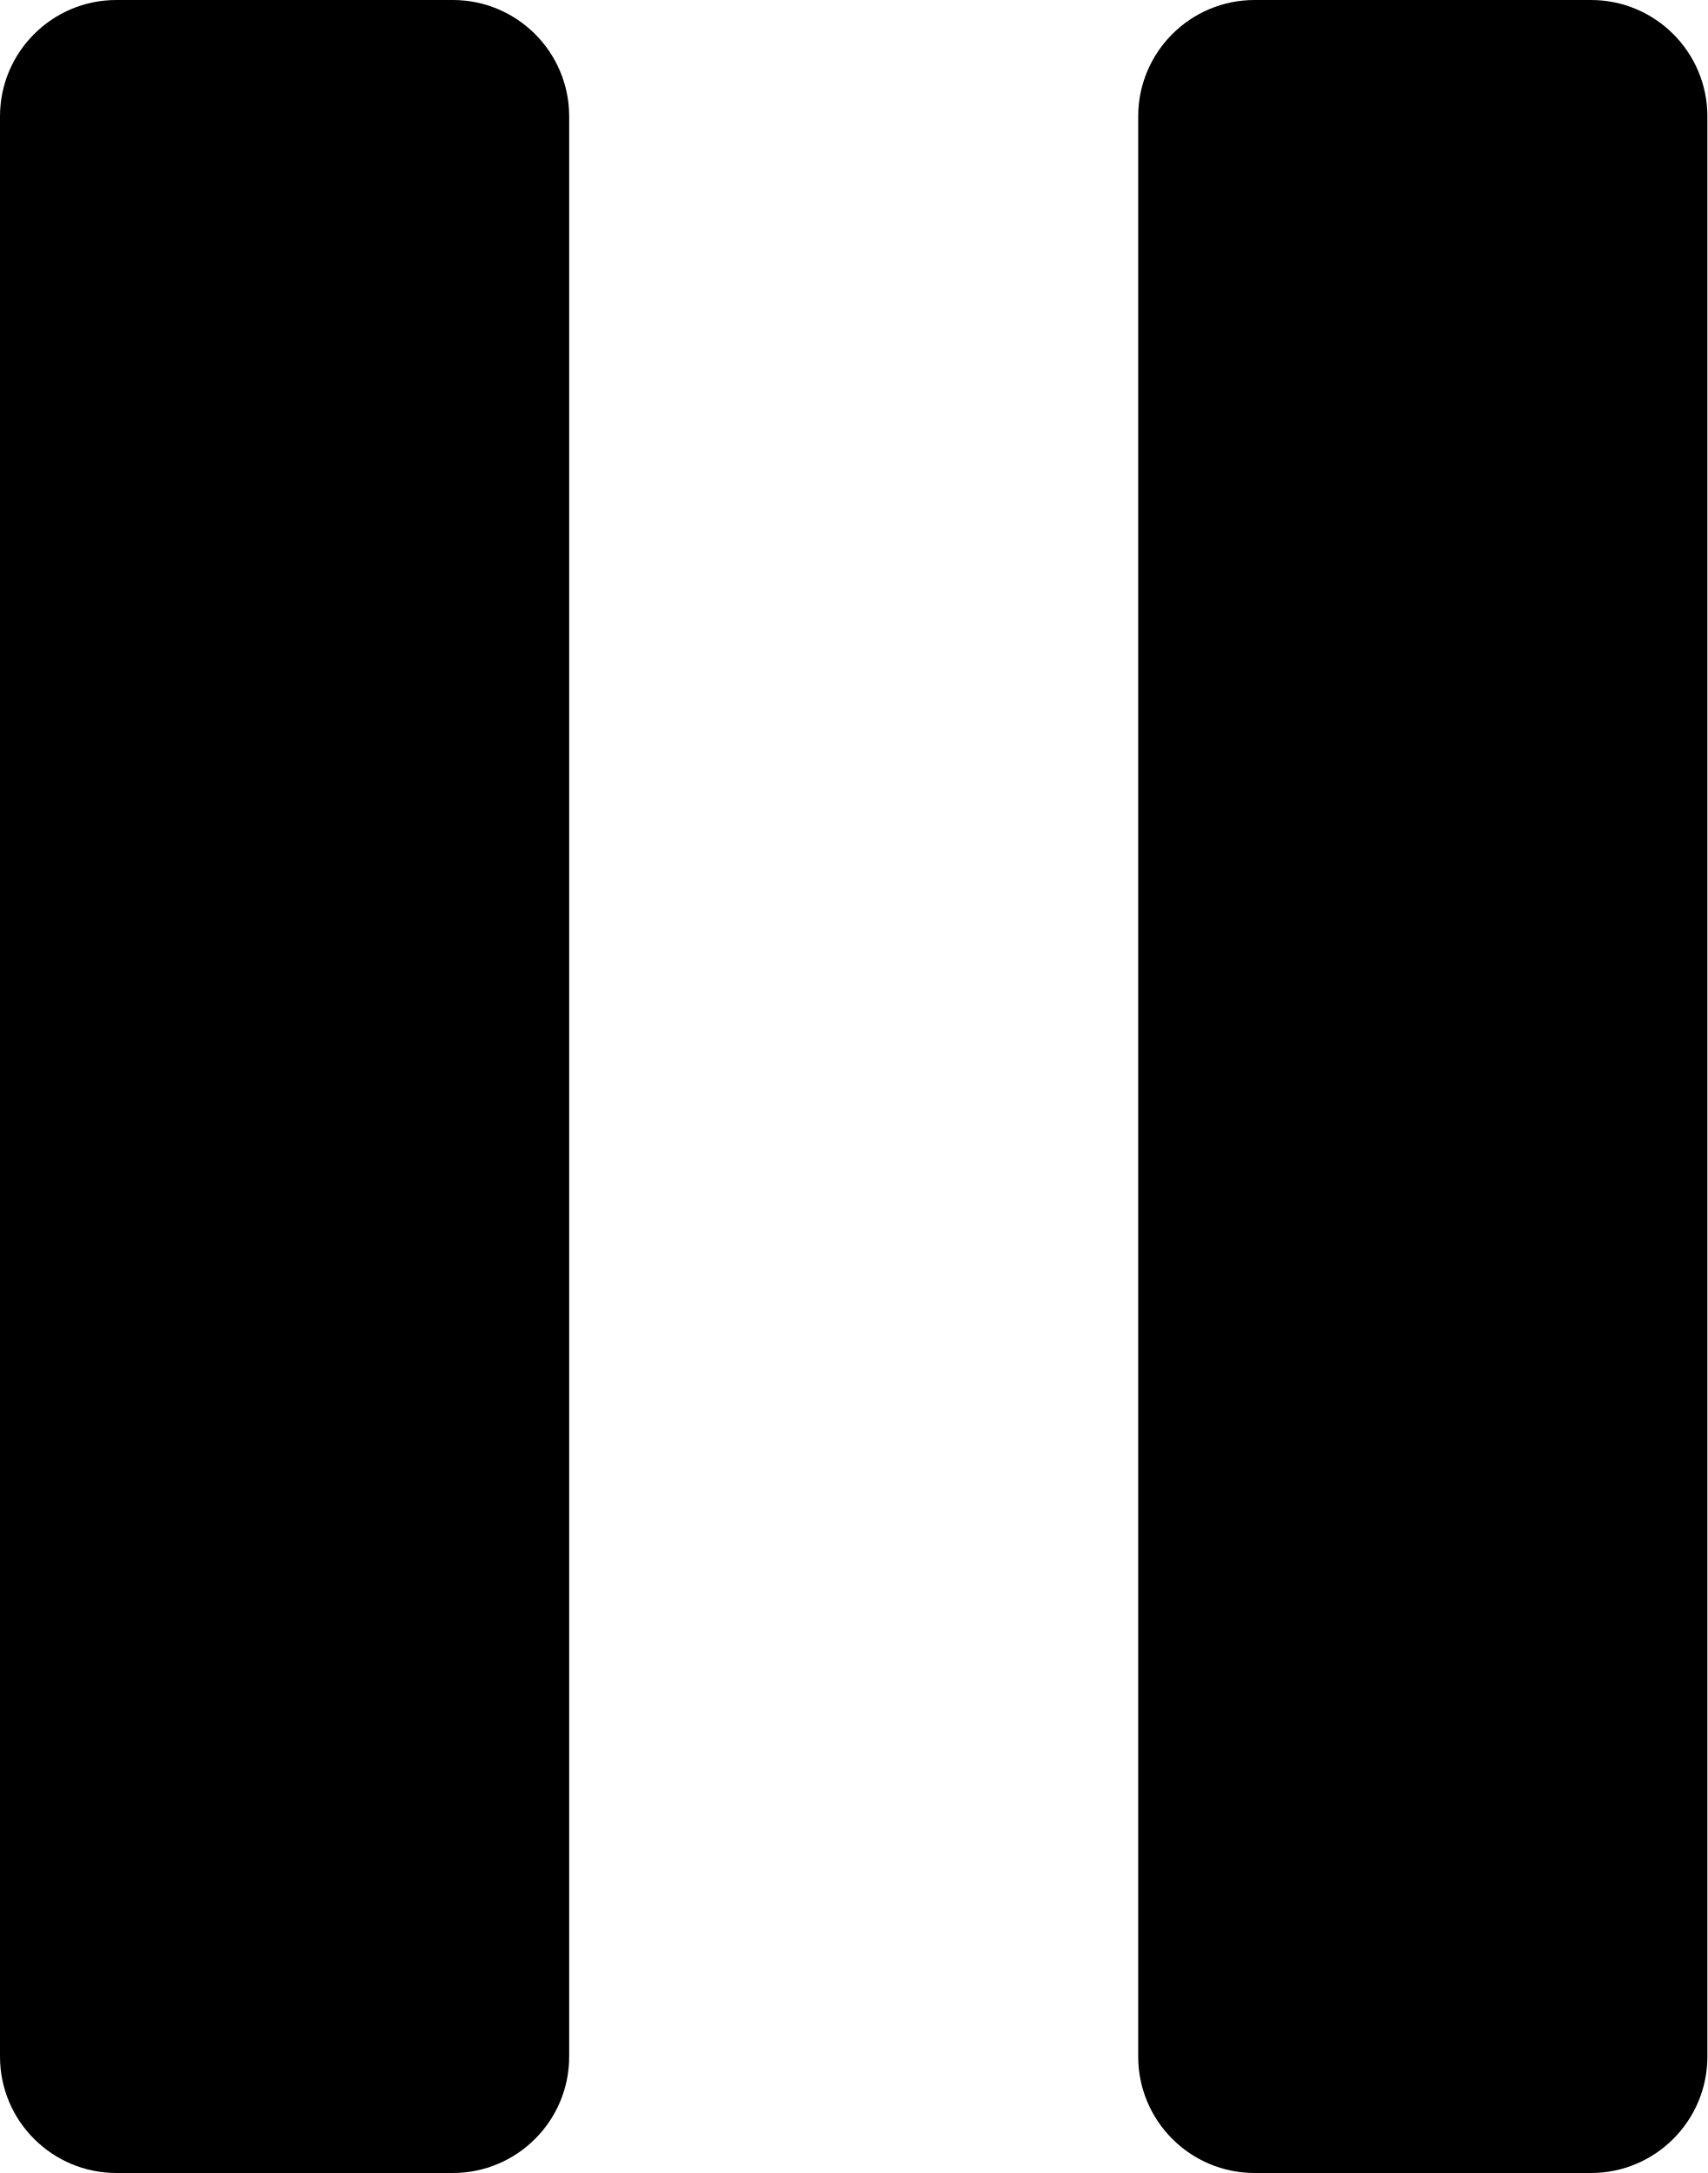
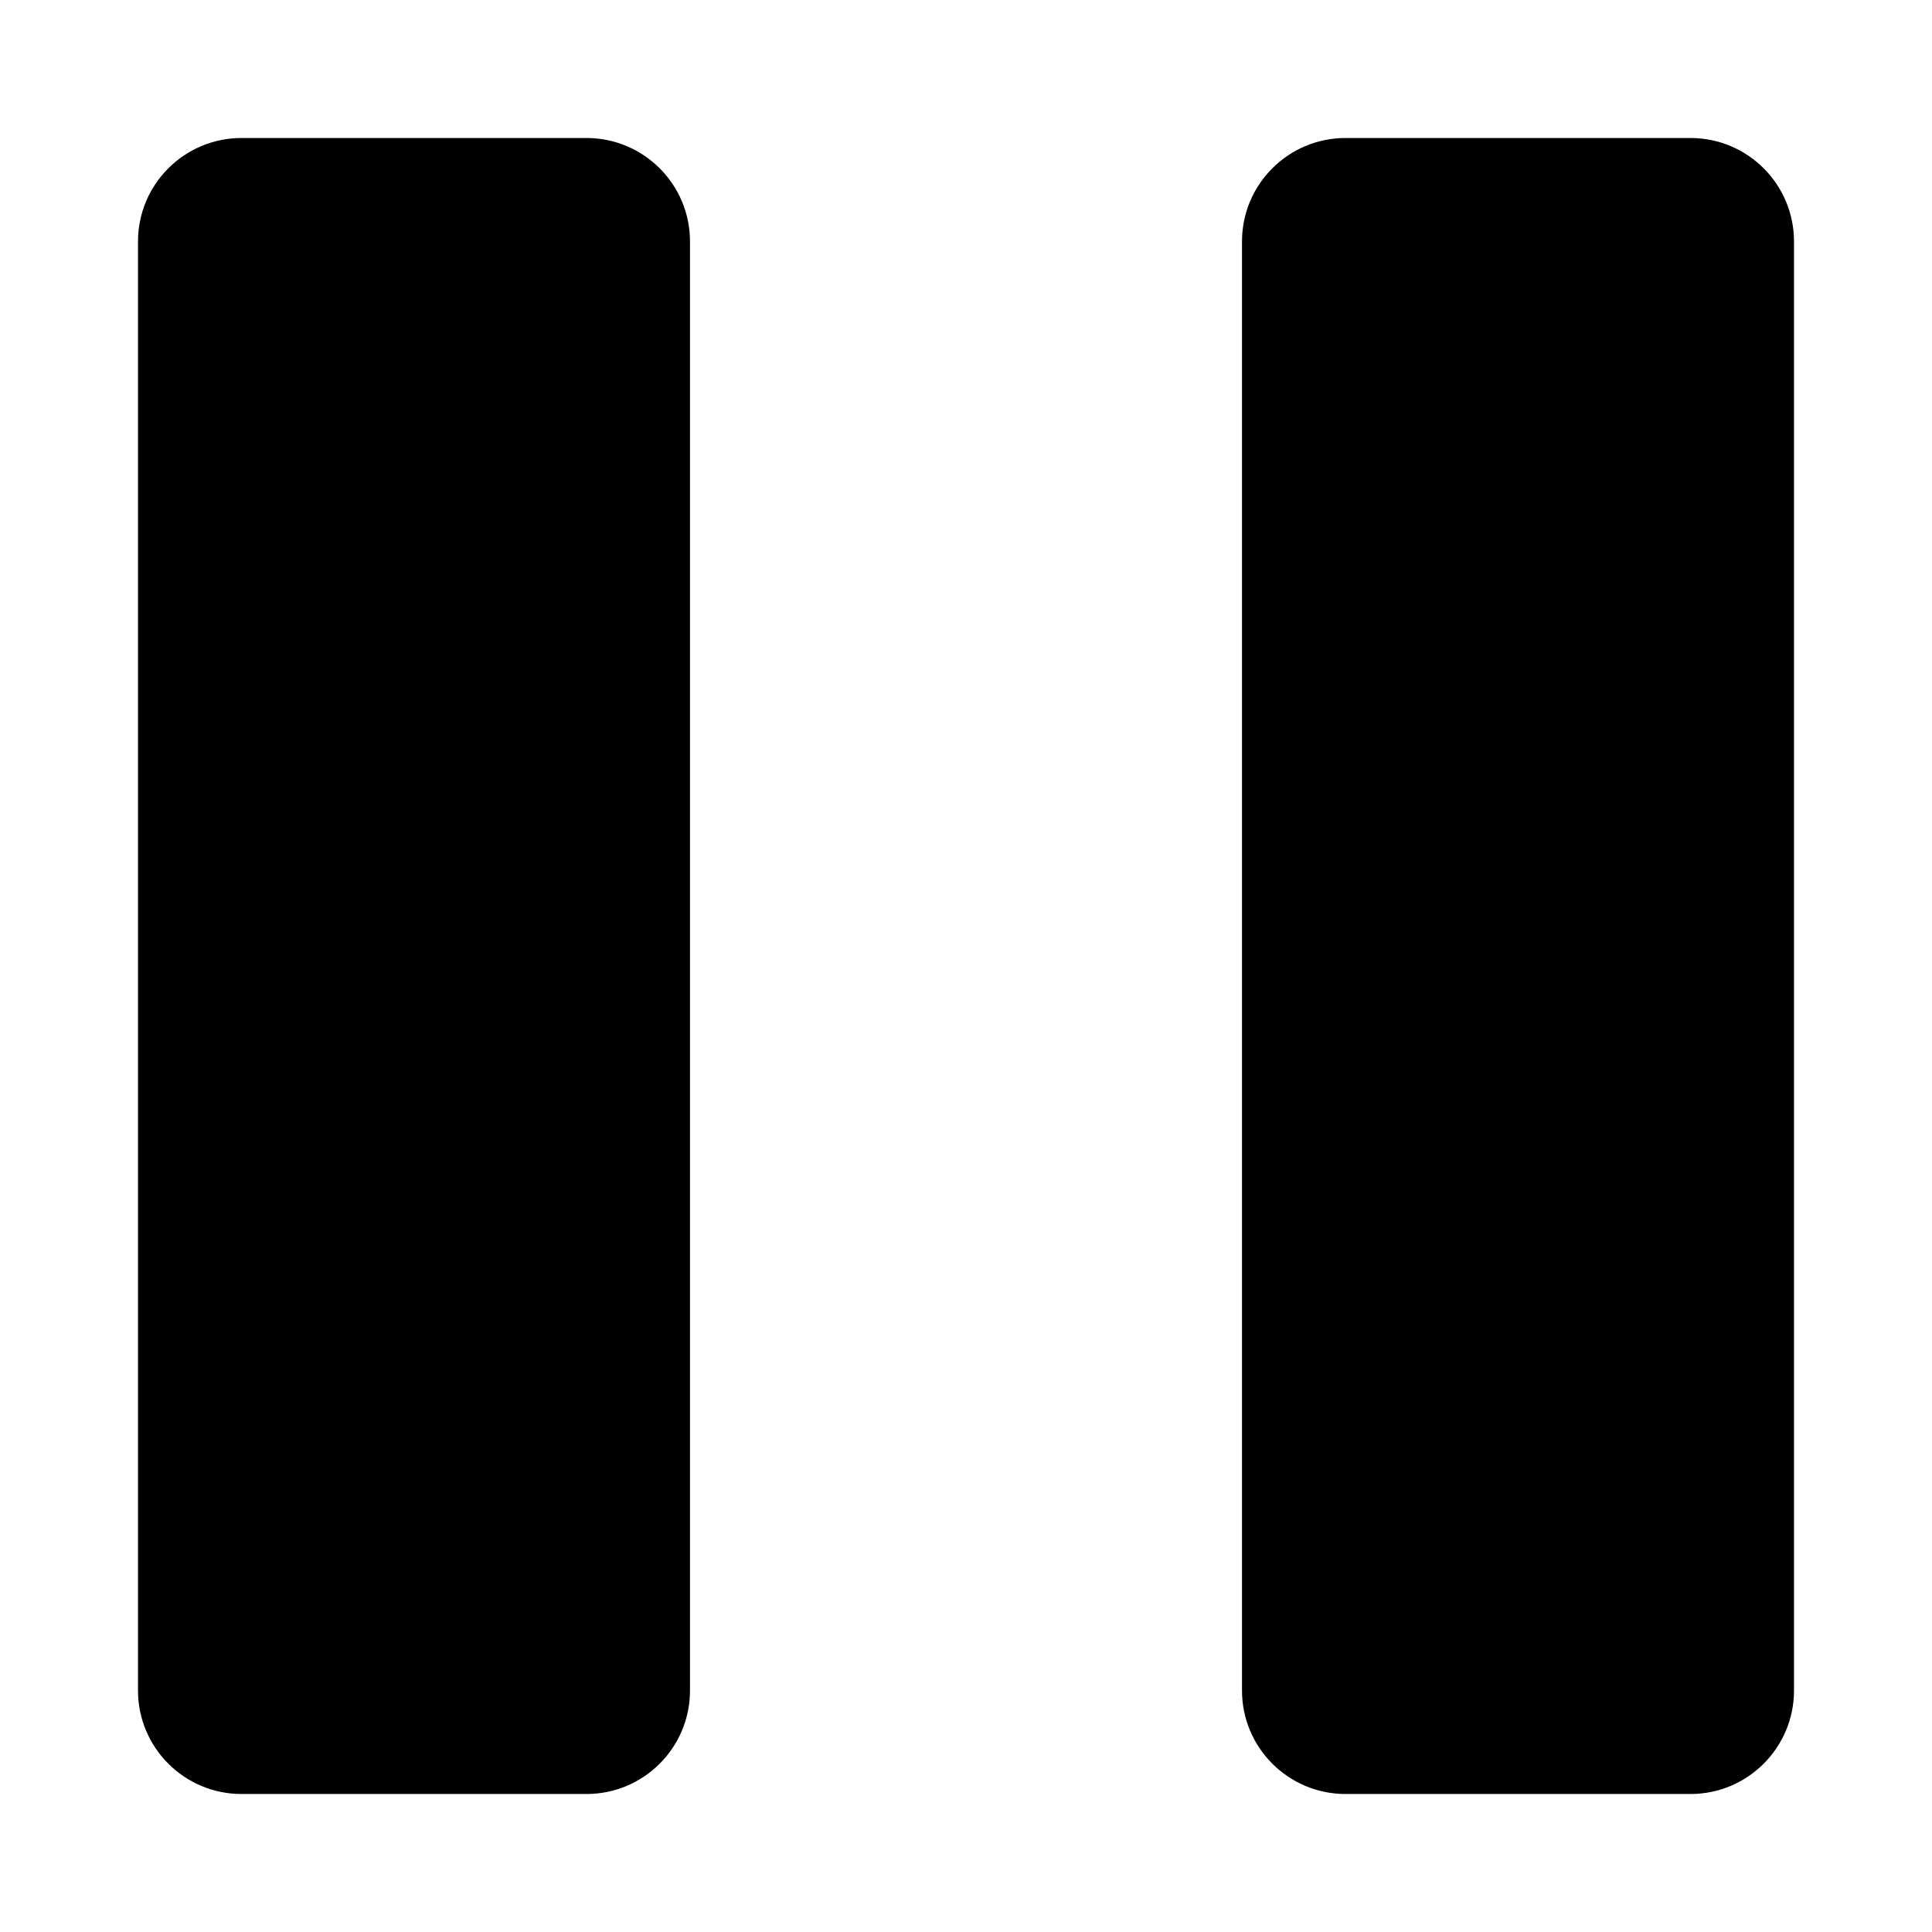
- <svg xmlns="http://www.w3.org/2000/svg" width="11" height="14" viewBox="0 0 11 14" fill="none">
-   <rect width="3.667" height="14" rx="0.75" fill="black" />
-   <rect x="7.333" width="3.667" height="14" rx="0.75" fill="black" />
+ <svg xmlns="http://www.w3.org/2000/svg" width="14" height="14" viewBox="0 0 14 14" fill="none">
+   <rect x="1" y="1" width="4" height="12" rx="0.75" fill="black" />
+   <rect x="9" y="1" width="4" height="12" rx="0.75" fill="black" />
</svg>
